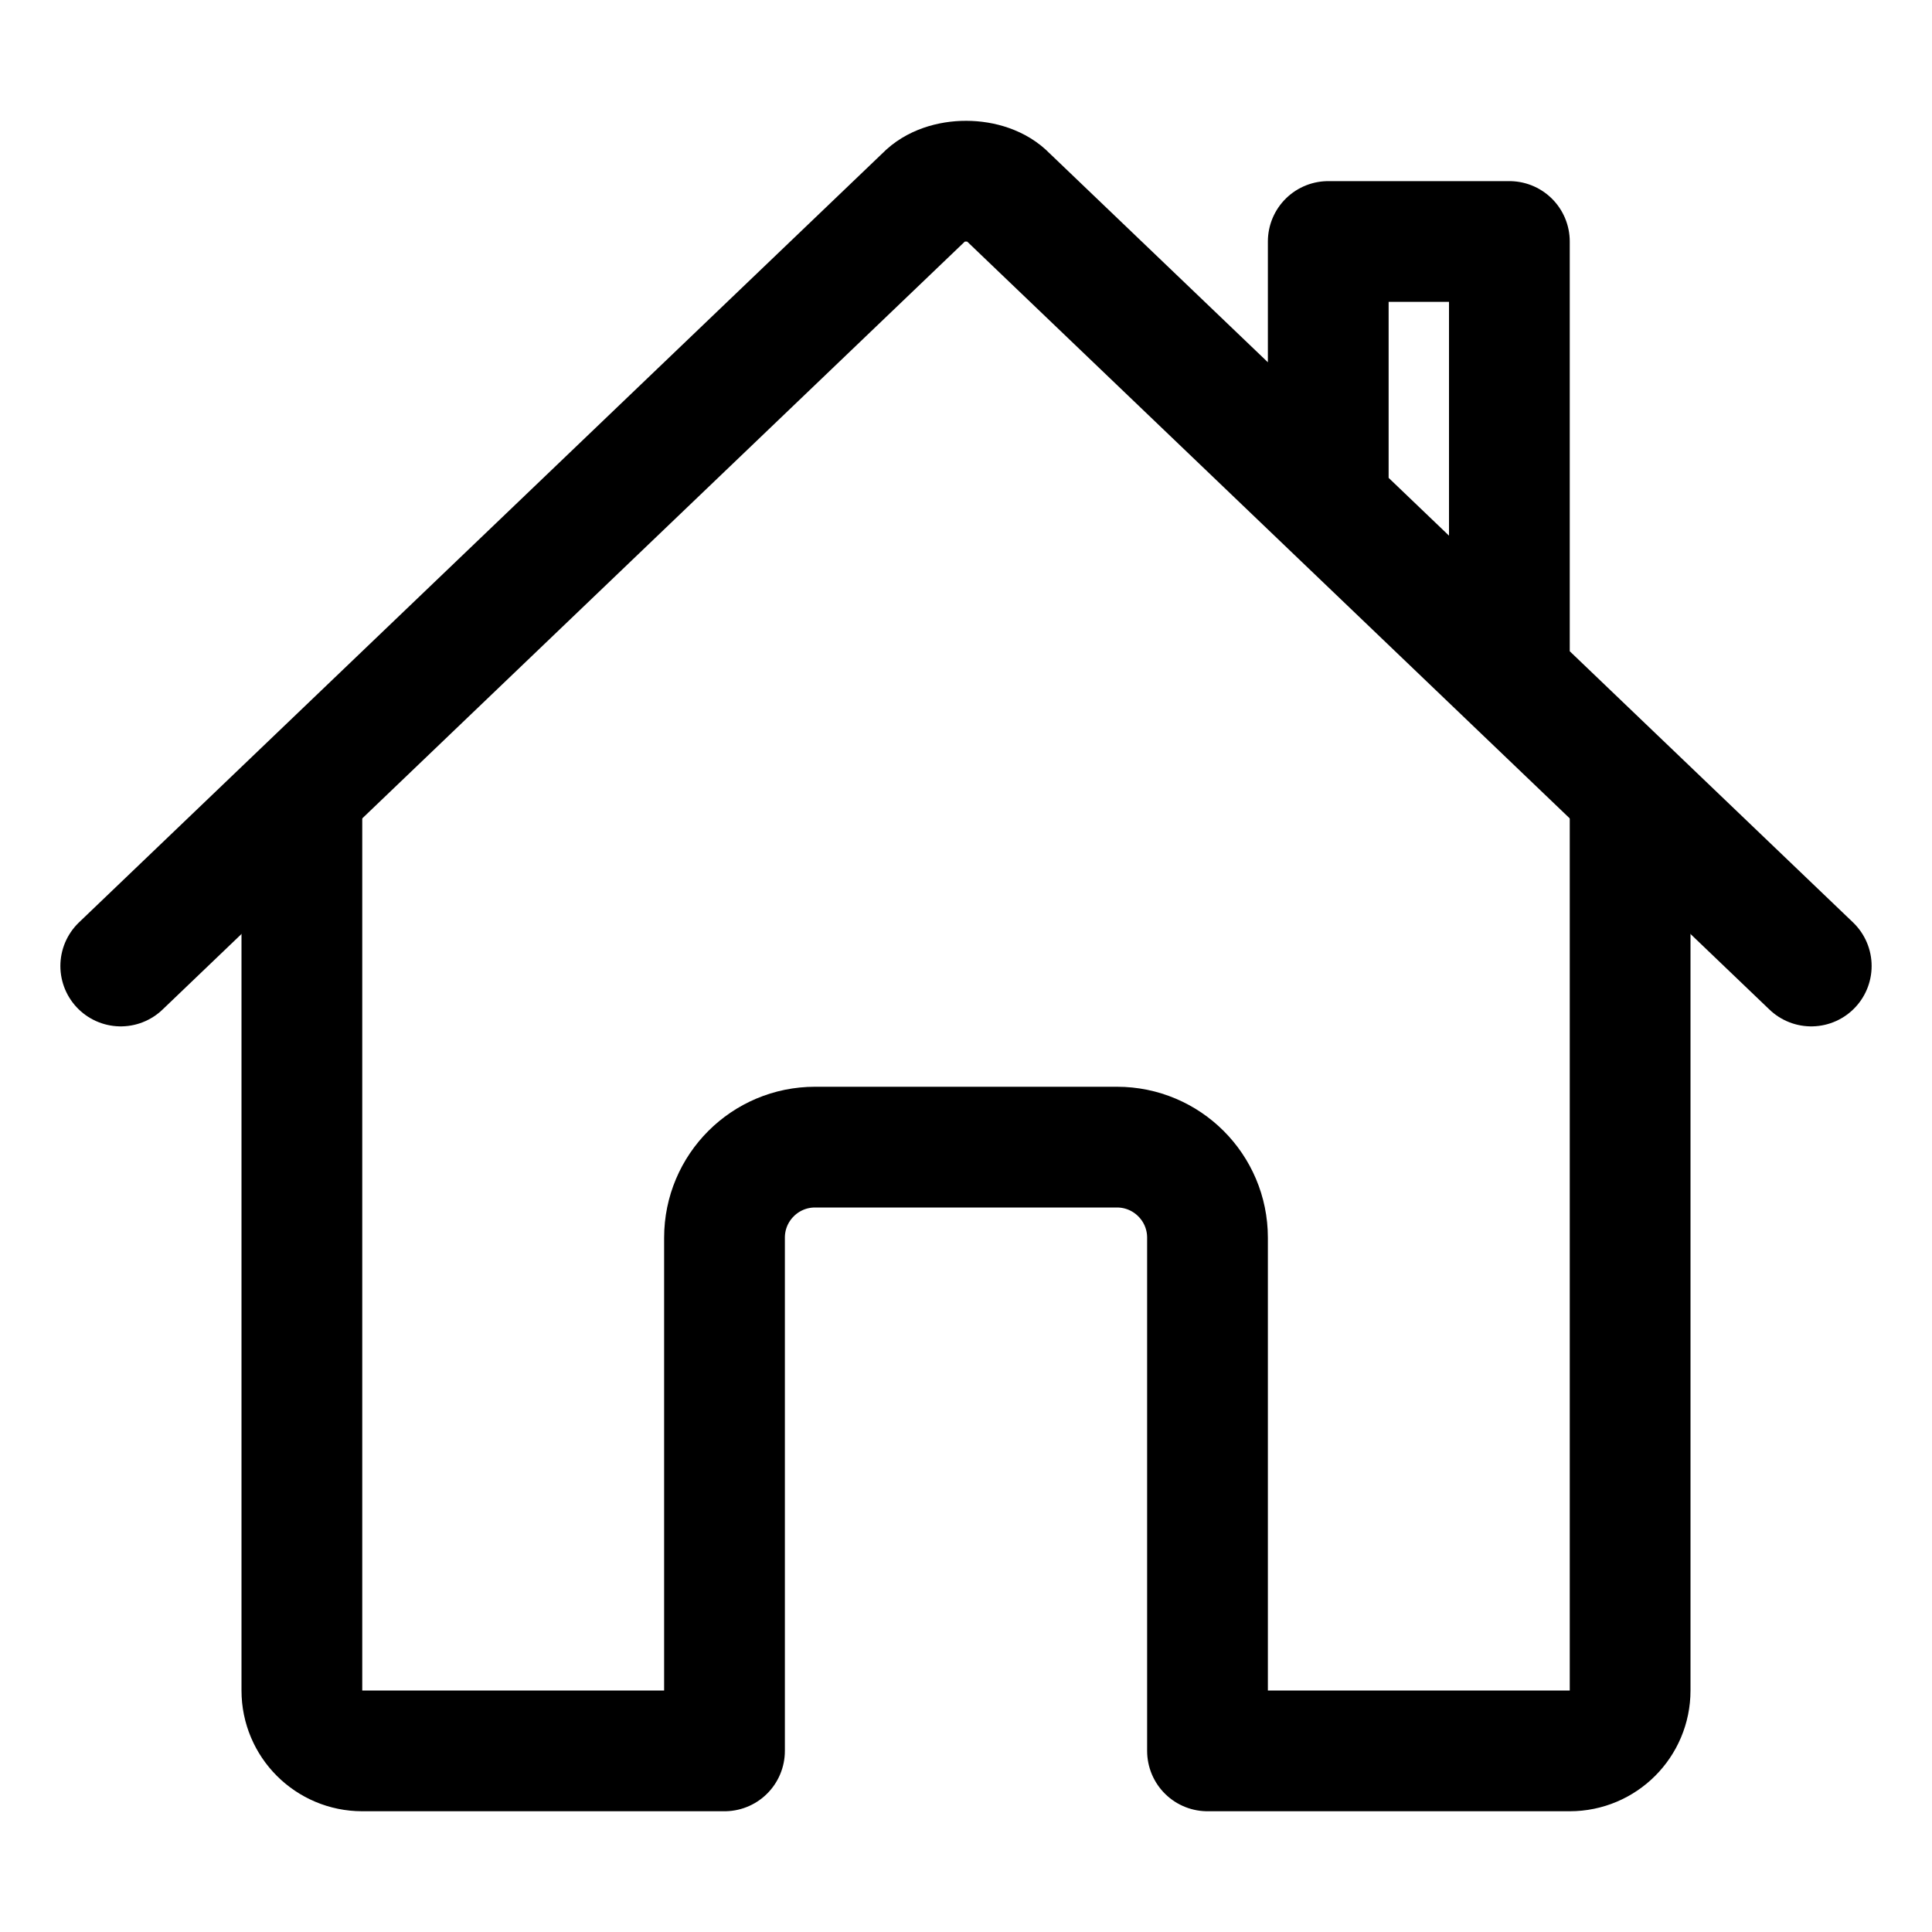
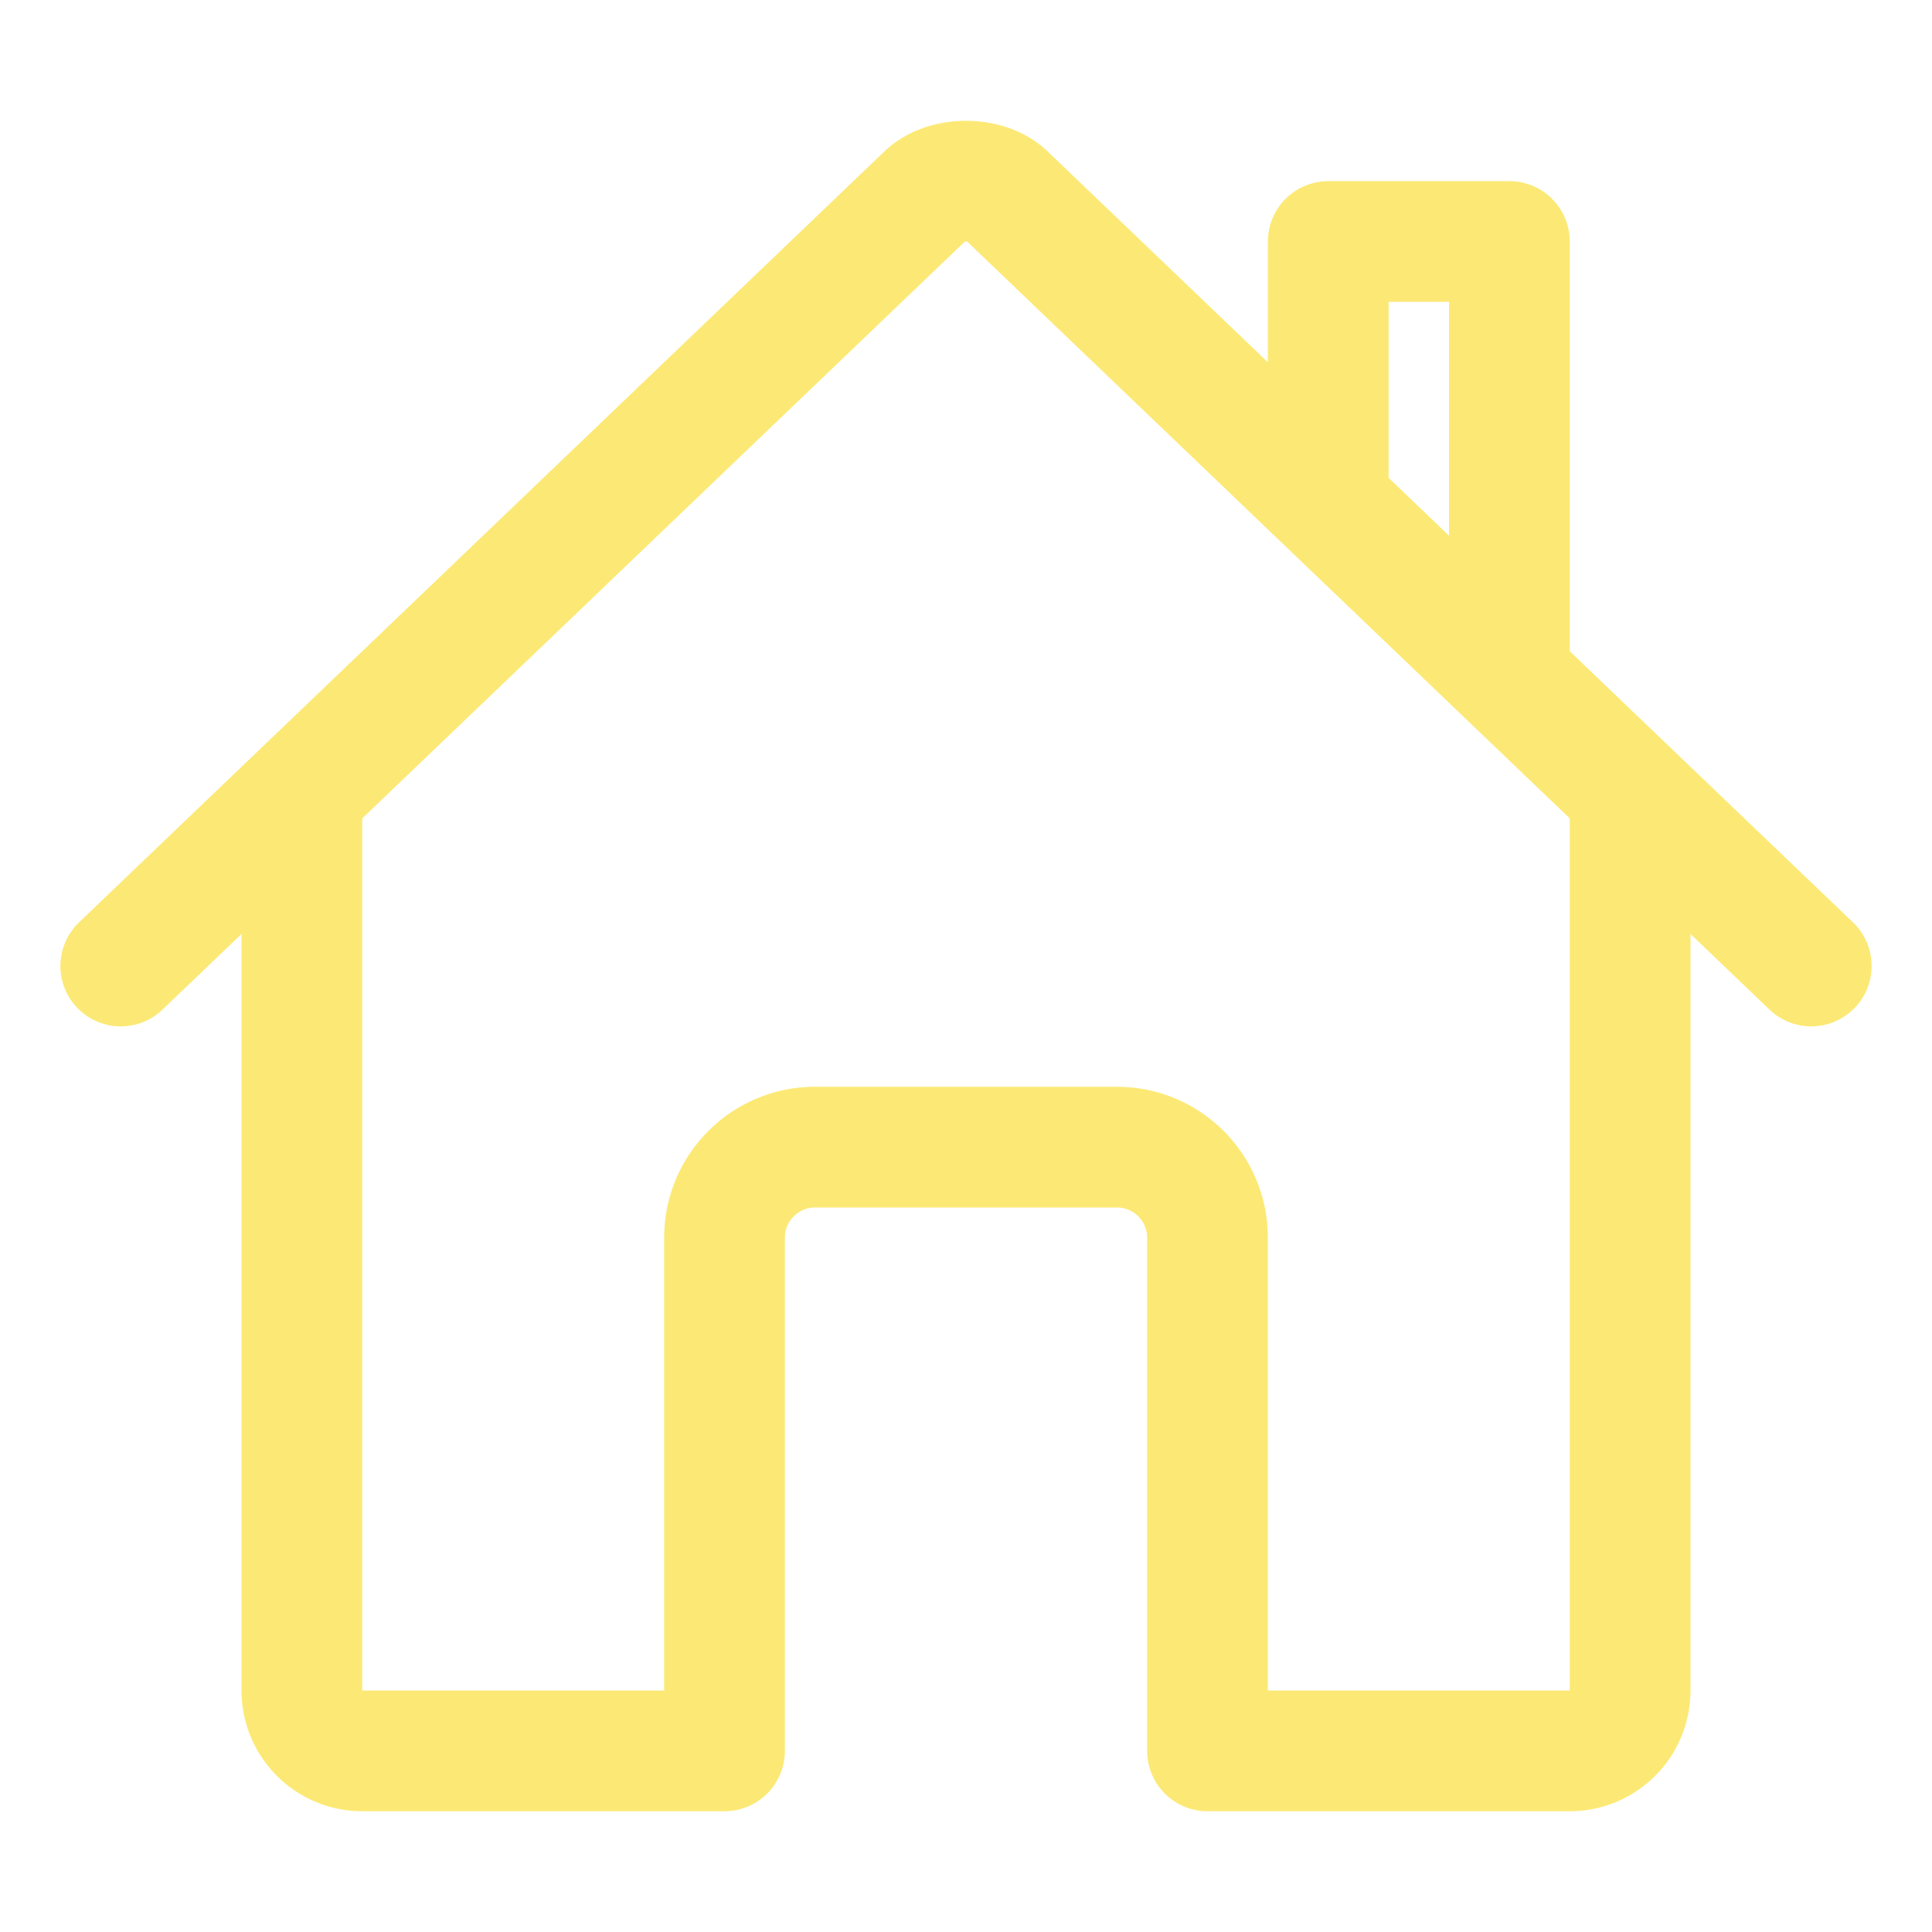
<svg xmlns="http://www.w3.org/2000/svg" class="ionicon" viewBox="0 0 512 512">
-   <path d="M80 212v236a16 16 0 0016 16h96V328a24 24 0 0124-24h80a24 24 0 0124 24v136h96a16 16 0 0016-16V212" fill="none" stroke="currentColor" stroke-linecap="round" stroke-linejoin="round" stroke-width="32" />
-   <path d="M480 256L266.89 52c-5-5.28-16.69-5.34-21.78 0L32 256M400 179V64h-48v69" fill="none" stroke="currentColor" stroke-linecap="round" stroke-linejoin="round" stroke-width="32" />
+   <path d="M80 212v236a16 16 0 0016 16h96V328a24 24 0 0124-24h80a24 24 0 0124 24v136h96a16 16 0 0016-16V212" fill="none" stroke="#fce975" stroke-linecap="round" stroke-linejoin="round" stroke-width="32" />
+   <path d="M480 256L266.89 52c-5-5.28-16.69-5.34-21.78 0L32 256M400 179V64h-48v69" fill="none" stroke="#fce975" stroke-linecap="round" stroke-linejoin="round" stroke-width="32" />
</svg>
